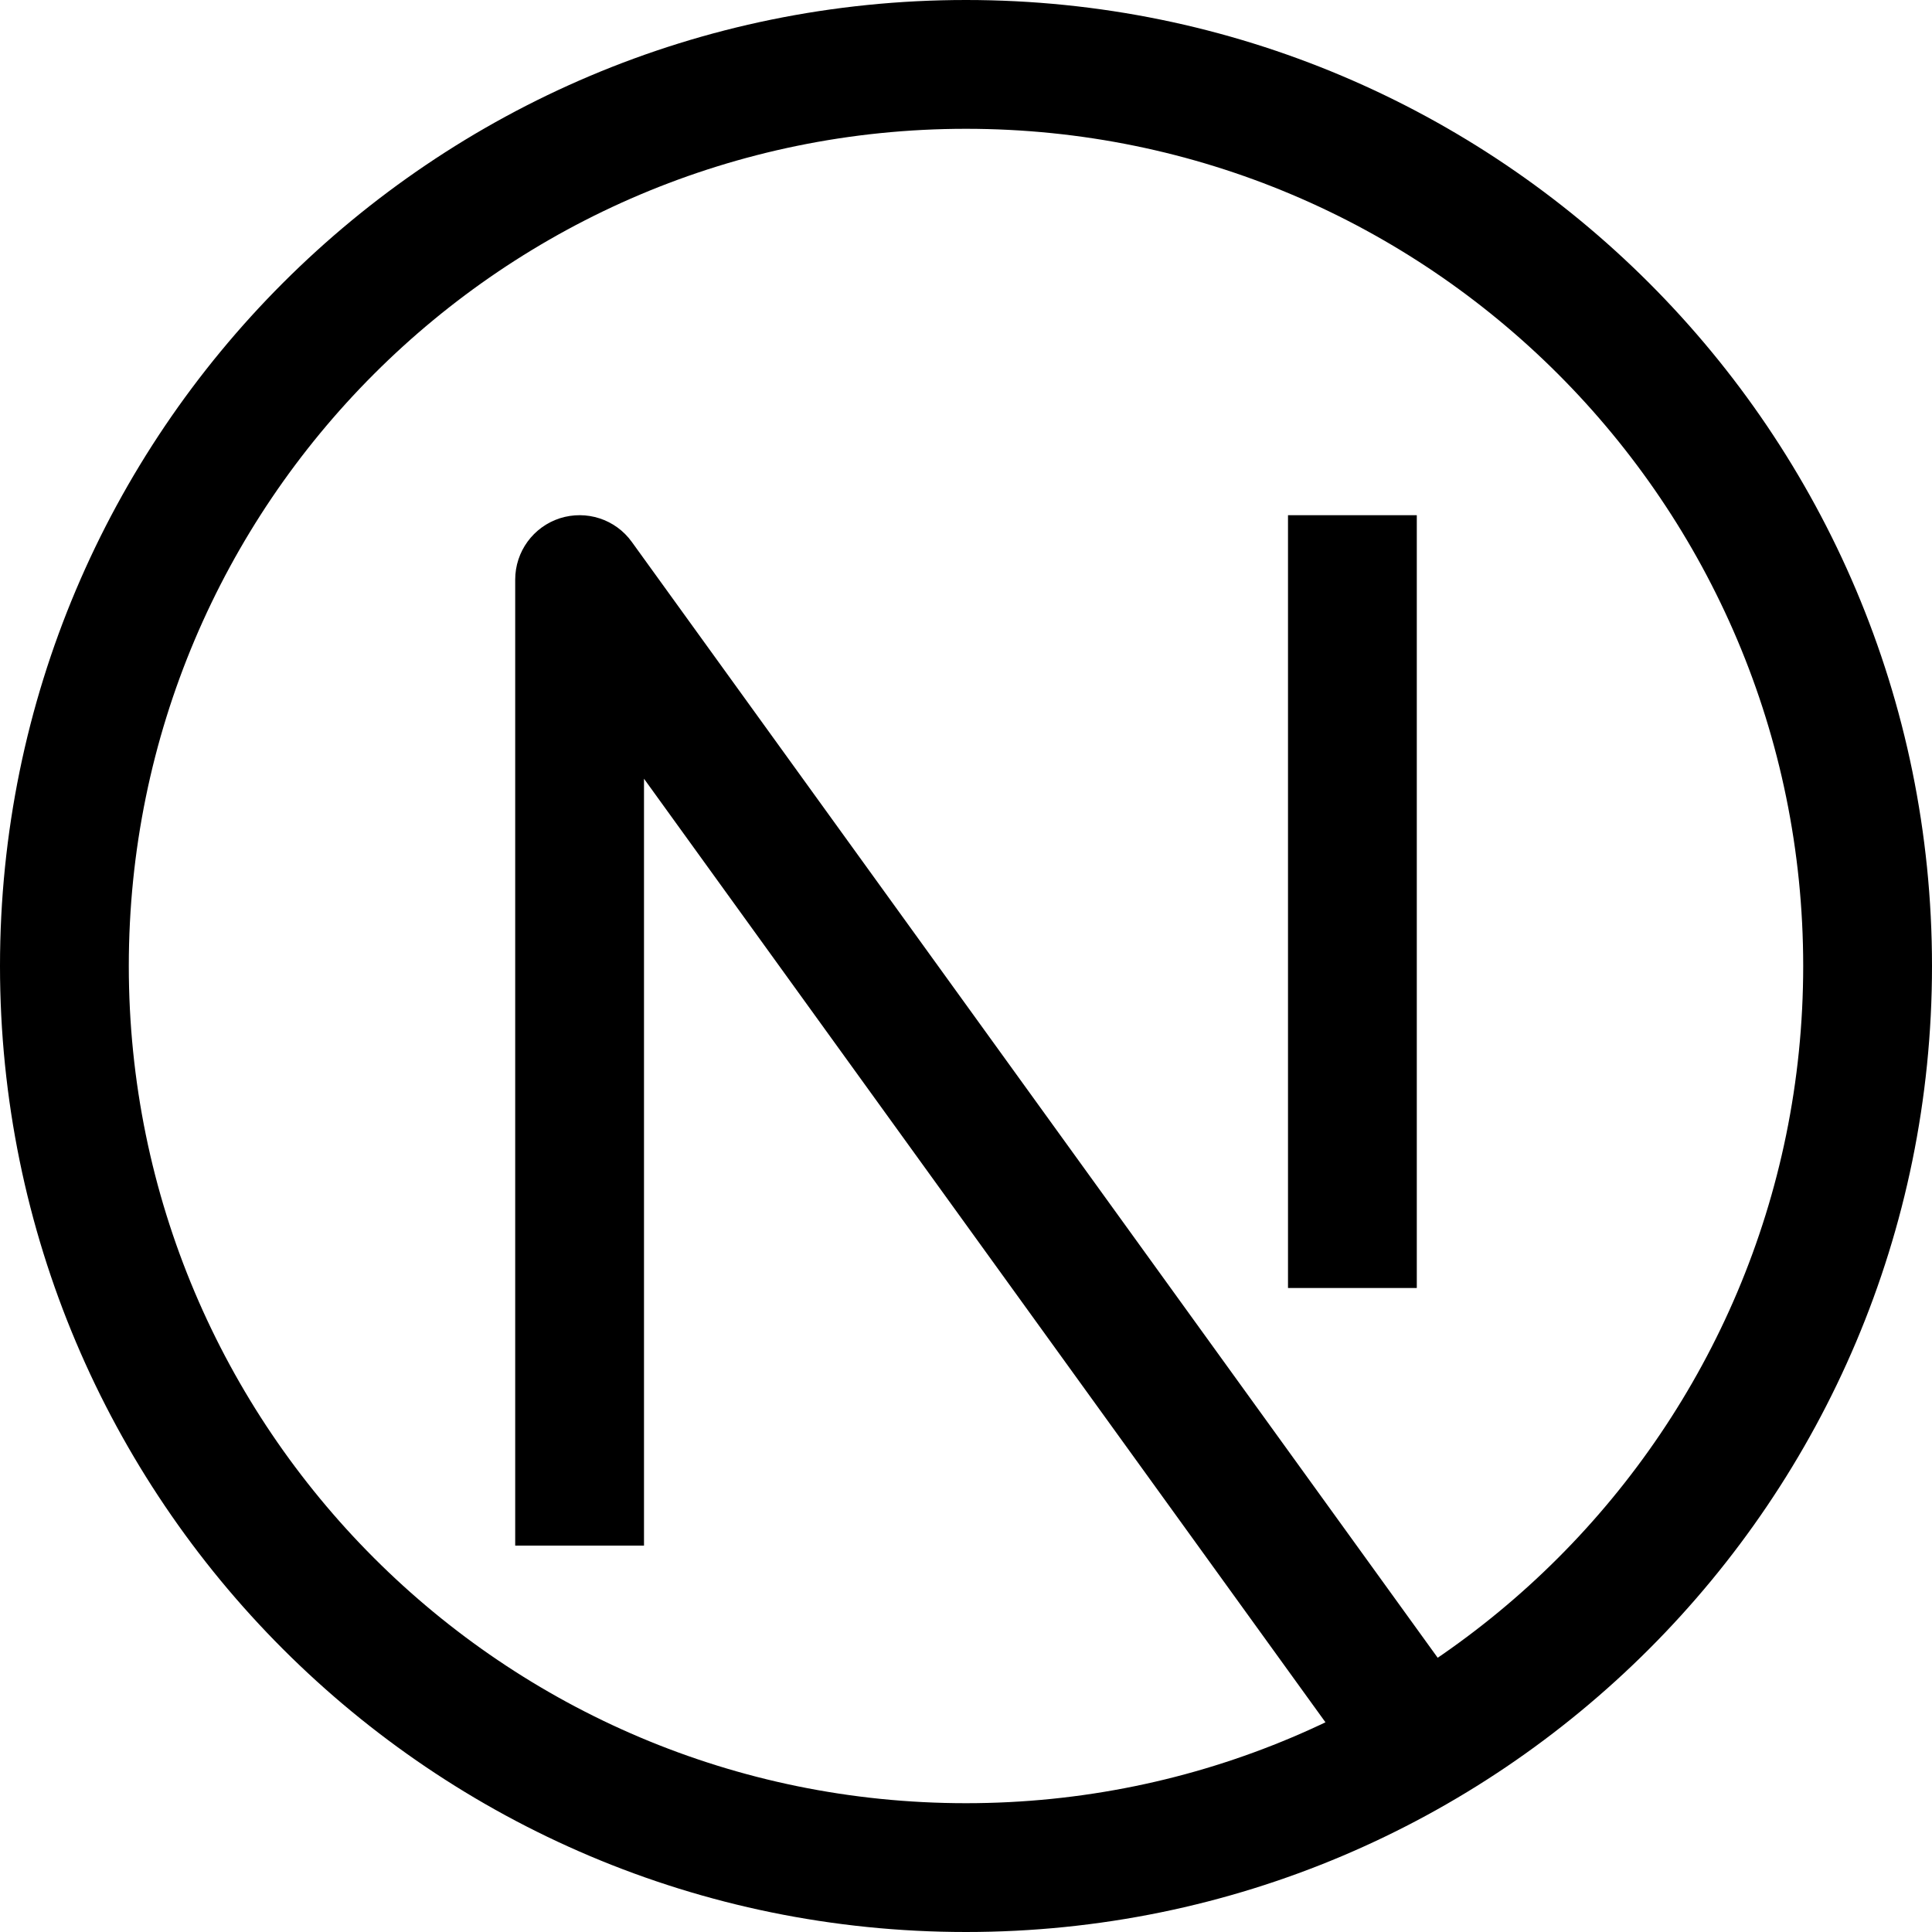
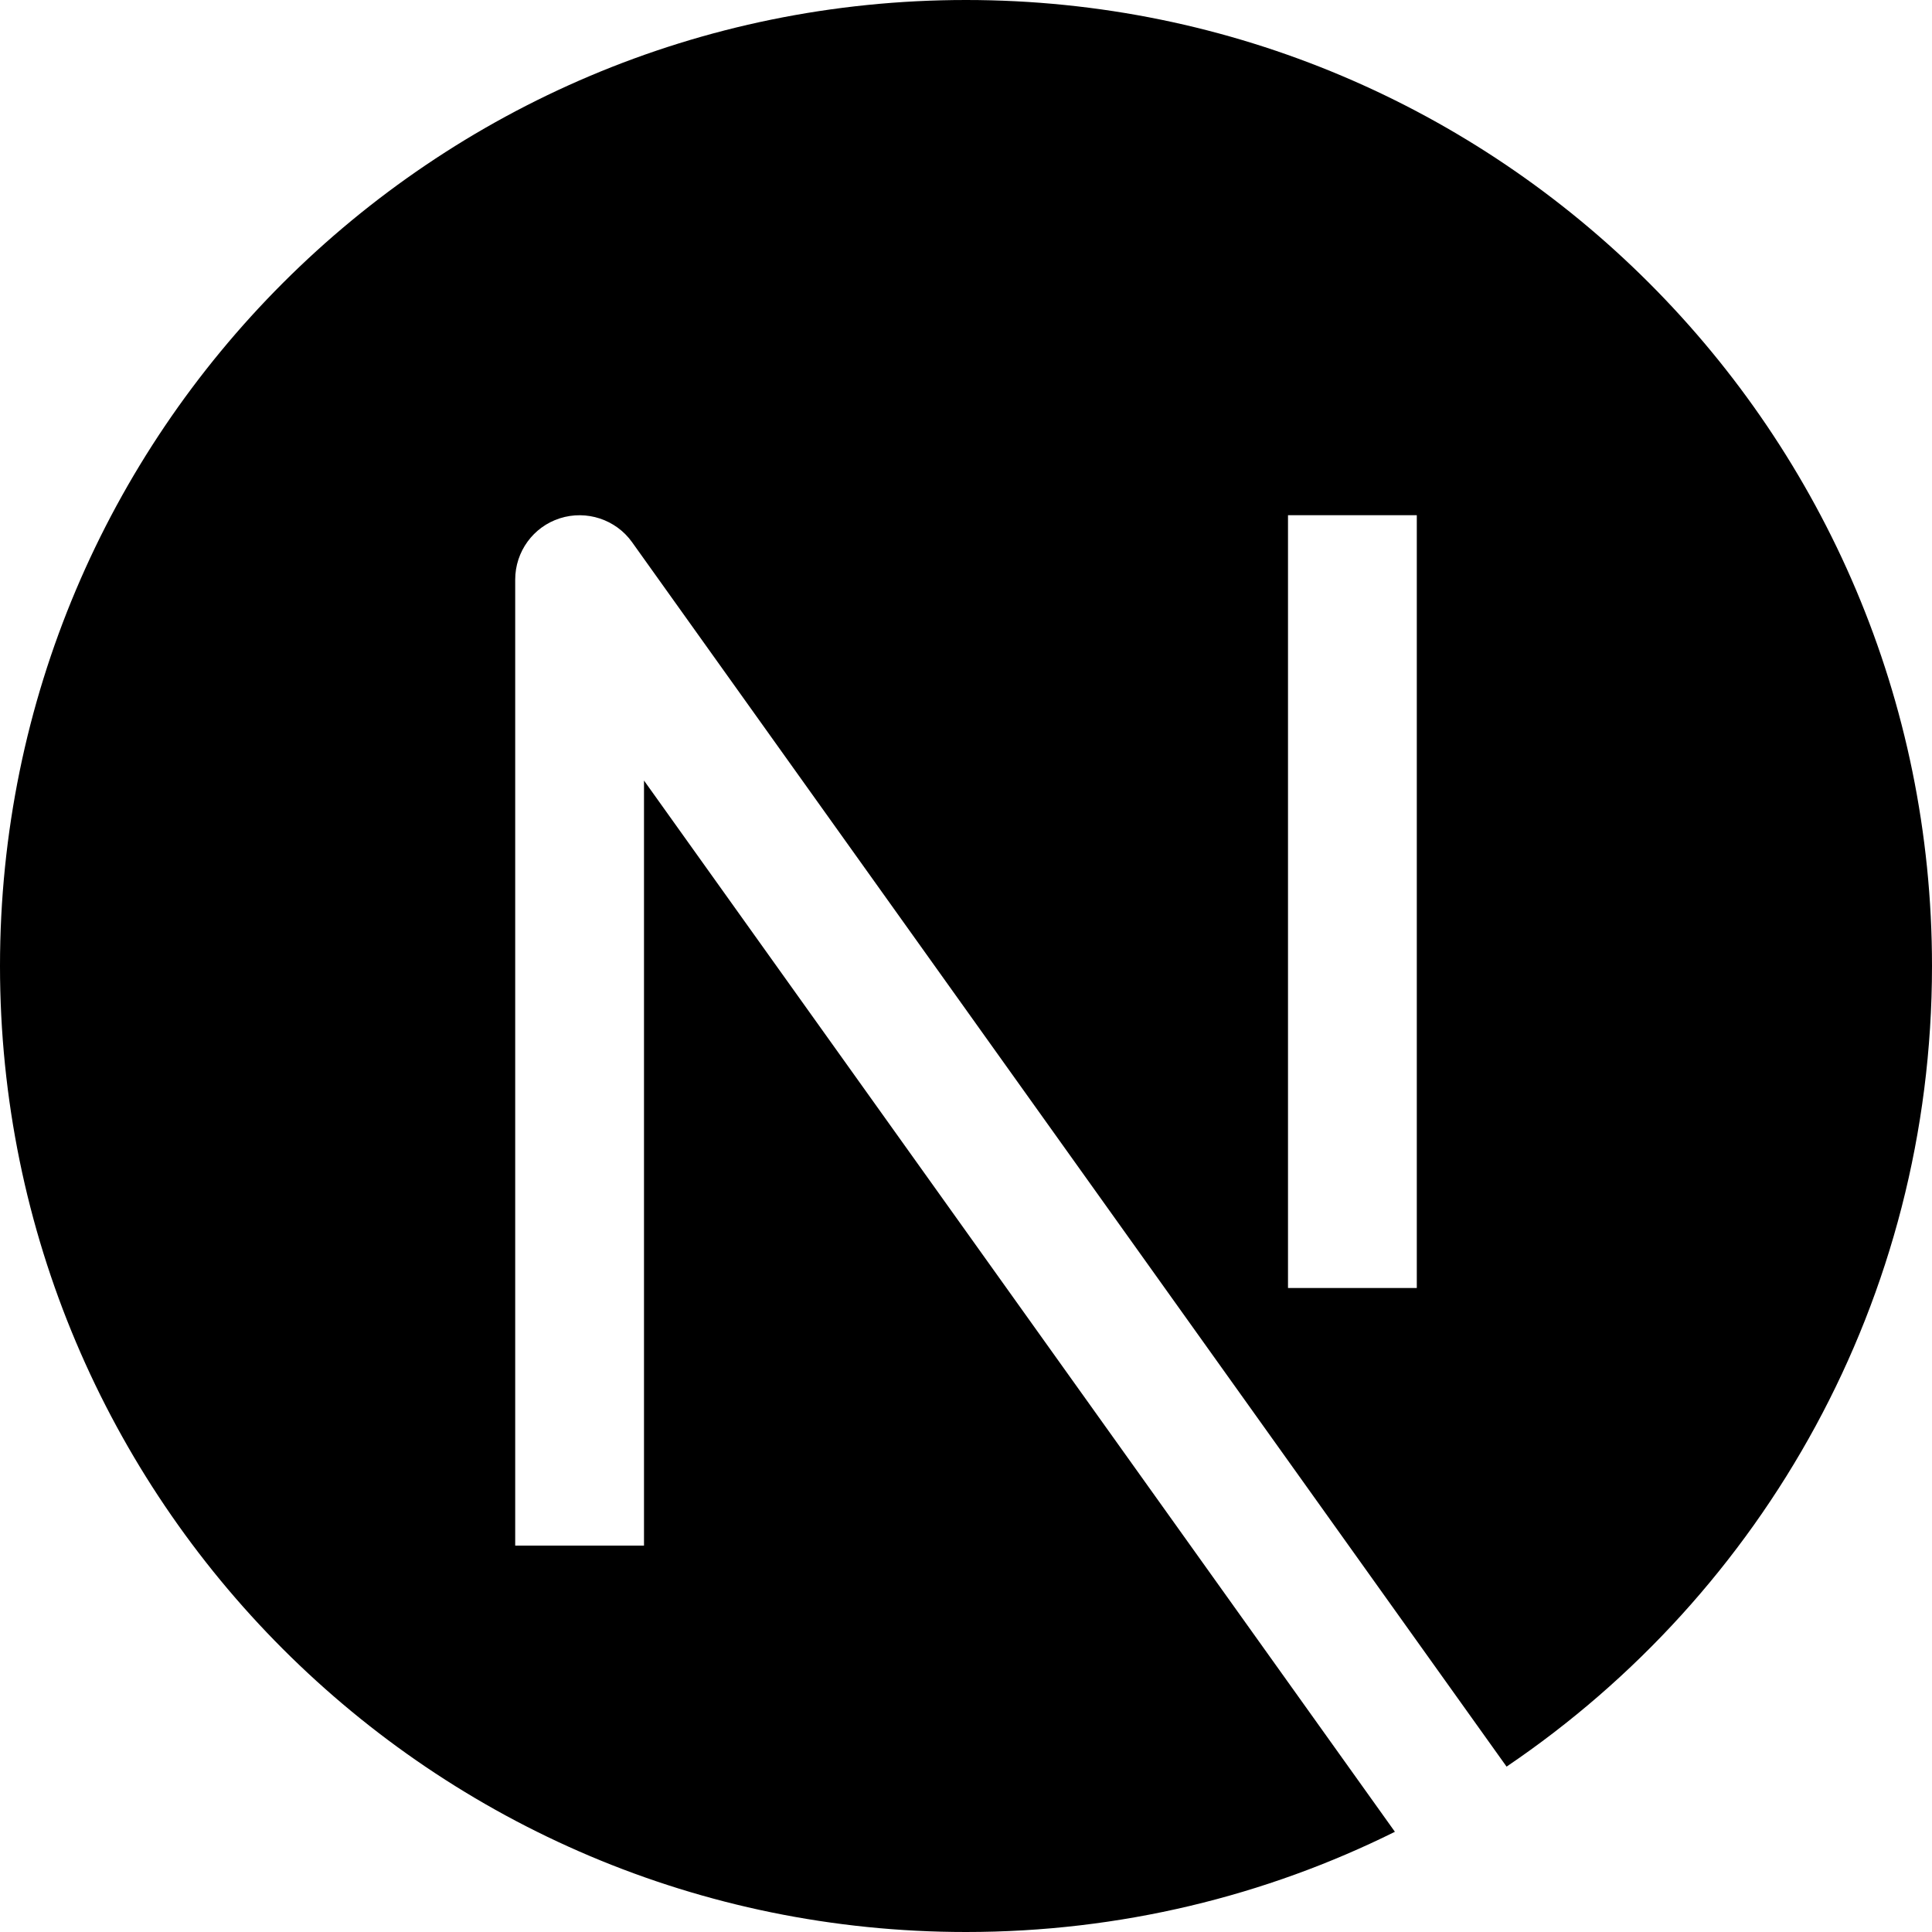
<svg xmlns="http://www.w3.org/2000/svg" width="800px" height="800px" viewBox="0 0 15 15" fill="none">
-   <path d="M4.5 4.5L4.905 4.207C4.778 4.031 4.553 3.958 4.346 4.024C4.14 4.091 4 4.283 4 4.5H4.5ZM7.5 14C3.91 14 1 11.09 1 7.5H0C0 11.642 3.358 15 7.5 15V14ZM14 7.5C14 11.09 11.09 14 7.5 14V15C11.642 15 15 11.642 15 7.5H14ZM7.5 1C11.09 1 14 3.91 14 7.5H15C15 3.358 11.642 0 7.5 0V1ZM7.5 0C3.358 0 0 3.358 0 7.5H1C1 3.91 3.91 1 7.5 1V0ZM5 12V4.5H4V12H5ZM4.095 4.793L10.595 13.793L11.405 13.207L4.905 4.207L4.095 4.793ZM10 4V10H11V4H10Z" fill="#000000" />
+   <path fill-rule="evenodd" clip-rule="evenodd" d="M0 7.5C0 3.358 3.358 0 7.5 0C11.642 0 15 3.358 15 7.5C15 10.087 13.69 12.368 11.697 13.716L4.907 4.209C4.781 4.033 4.554 3.958 4.347 4.024C4.14 4.09 4 4.283 4 4.5V12H5V6.06L10.83 14.222C9.827 14.72 8.696 15 7.5 15C3.358 15 0 11.642 0 7.5ZM10 10V4H11V10H10Z" fill="#000000" />
</svg>
